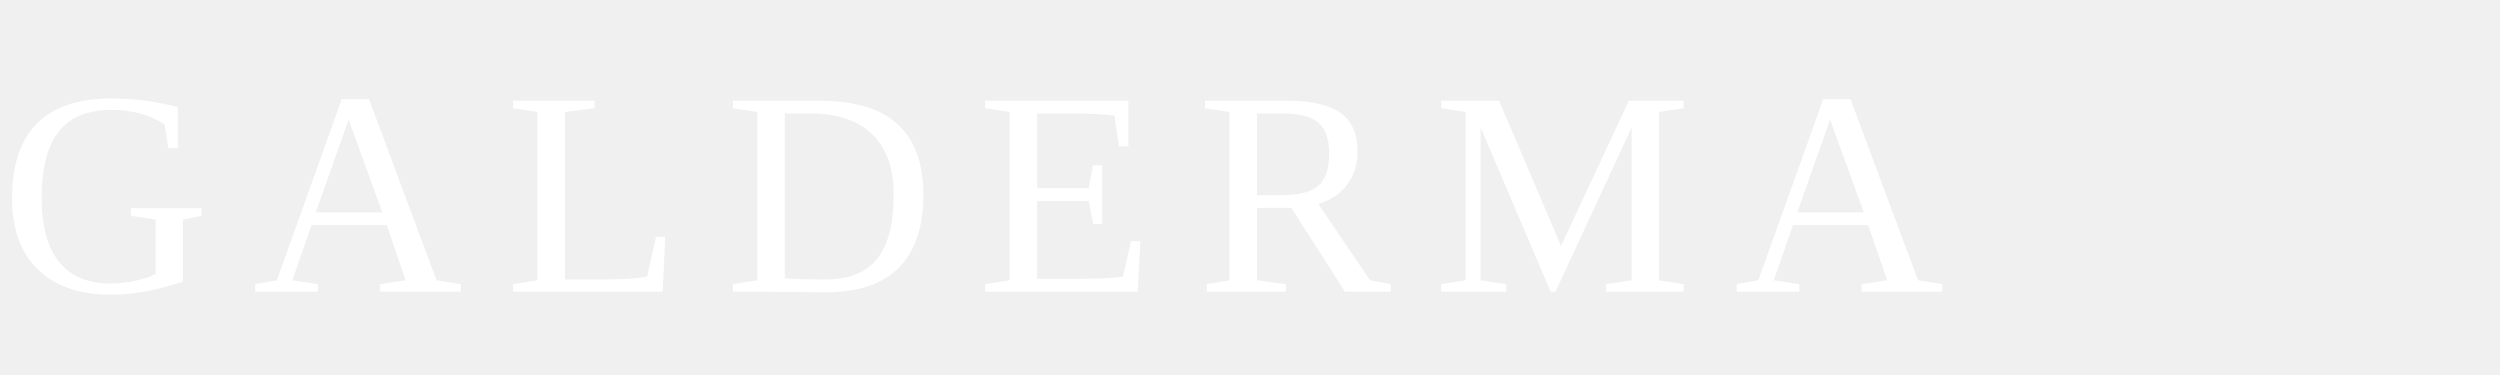
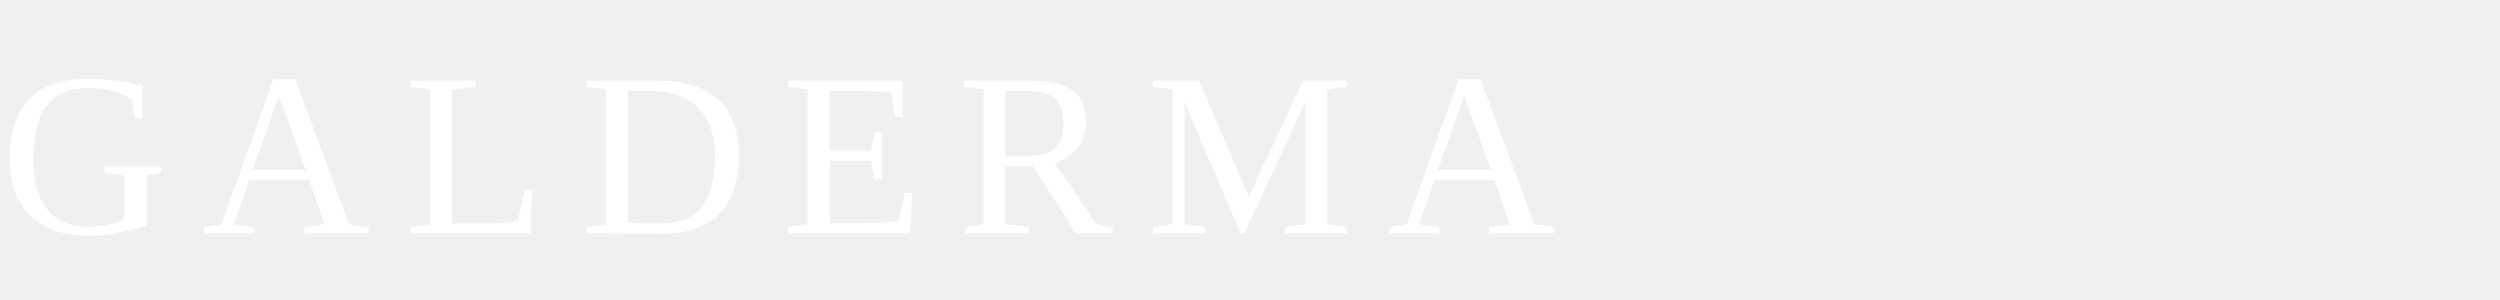
- <svg xmlns="http://www.w3.org/2000/svg" viewBox="0 0 240 36" fill="none">
+ <svg xmlns="http://www.w3.org/2000/svg" viewBox="0 0 300 36" fill="none">
  <text x="0" y="28" fill="#FFFFFF" font-family="Georgia, 'Times New Roman', serif" font-size="28" font-weight="400" letter-spacing="4">GALDERMA</text>
</svg>
